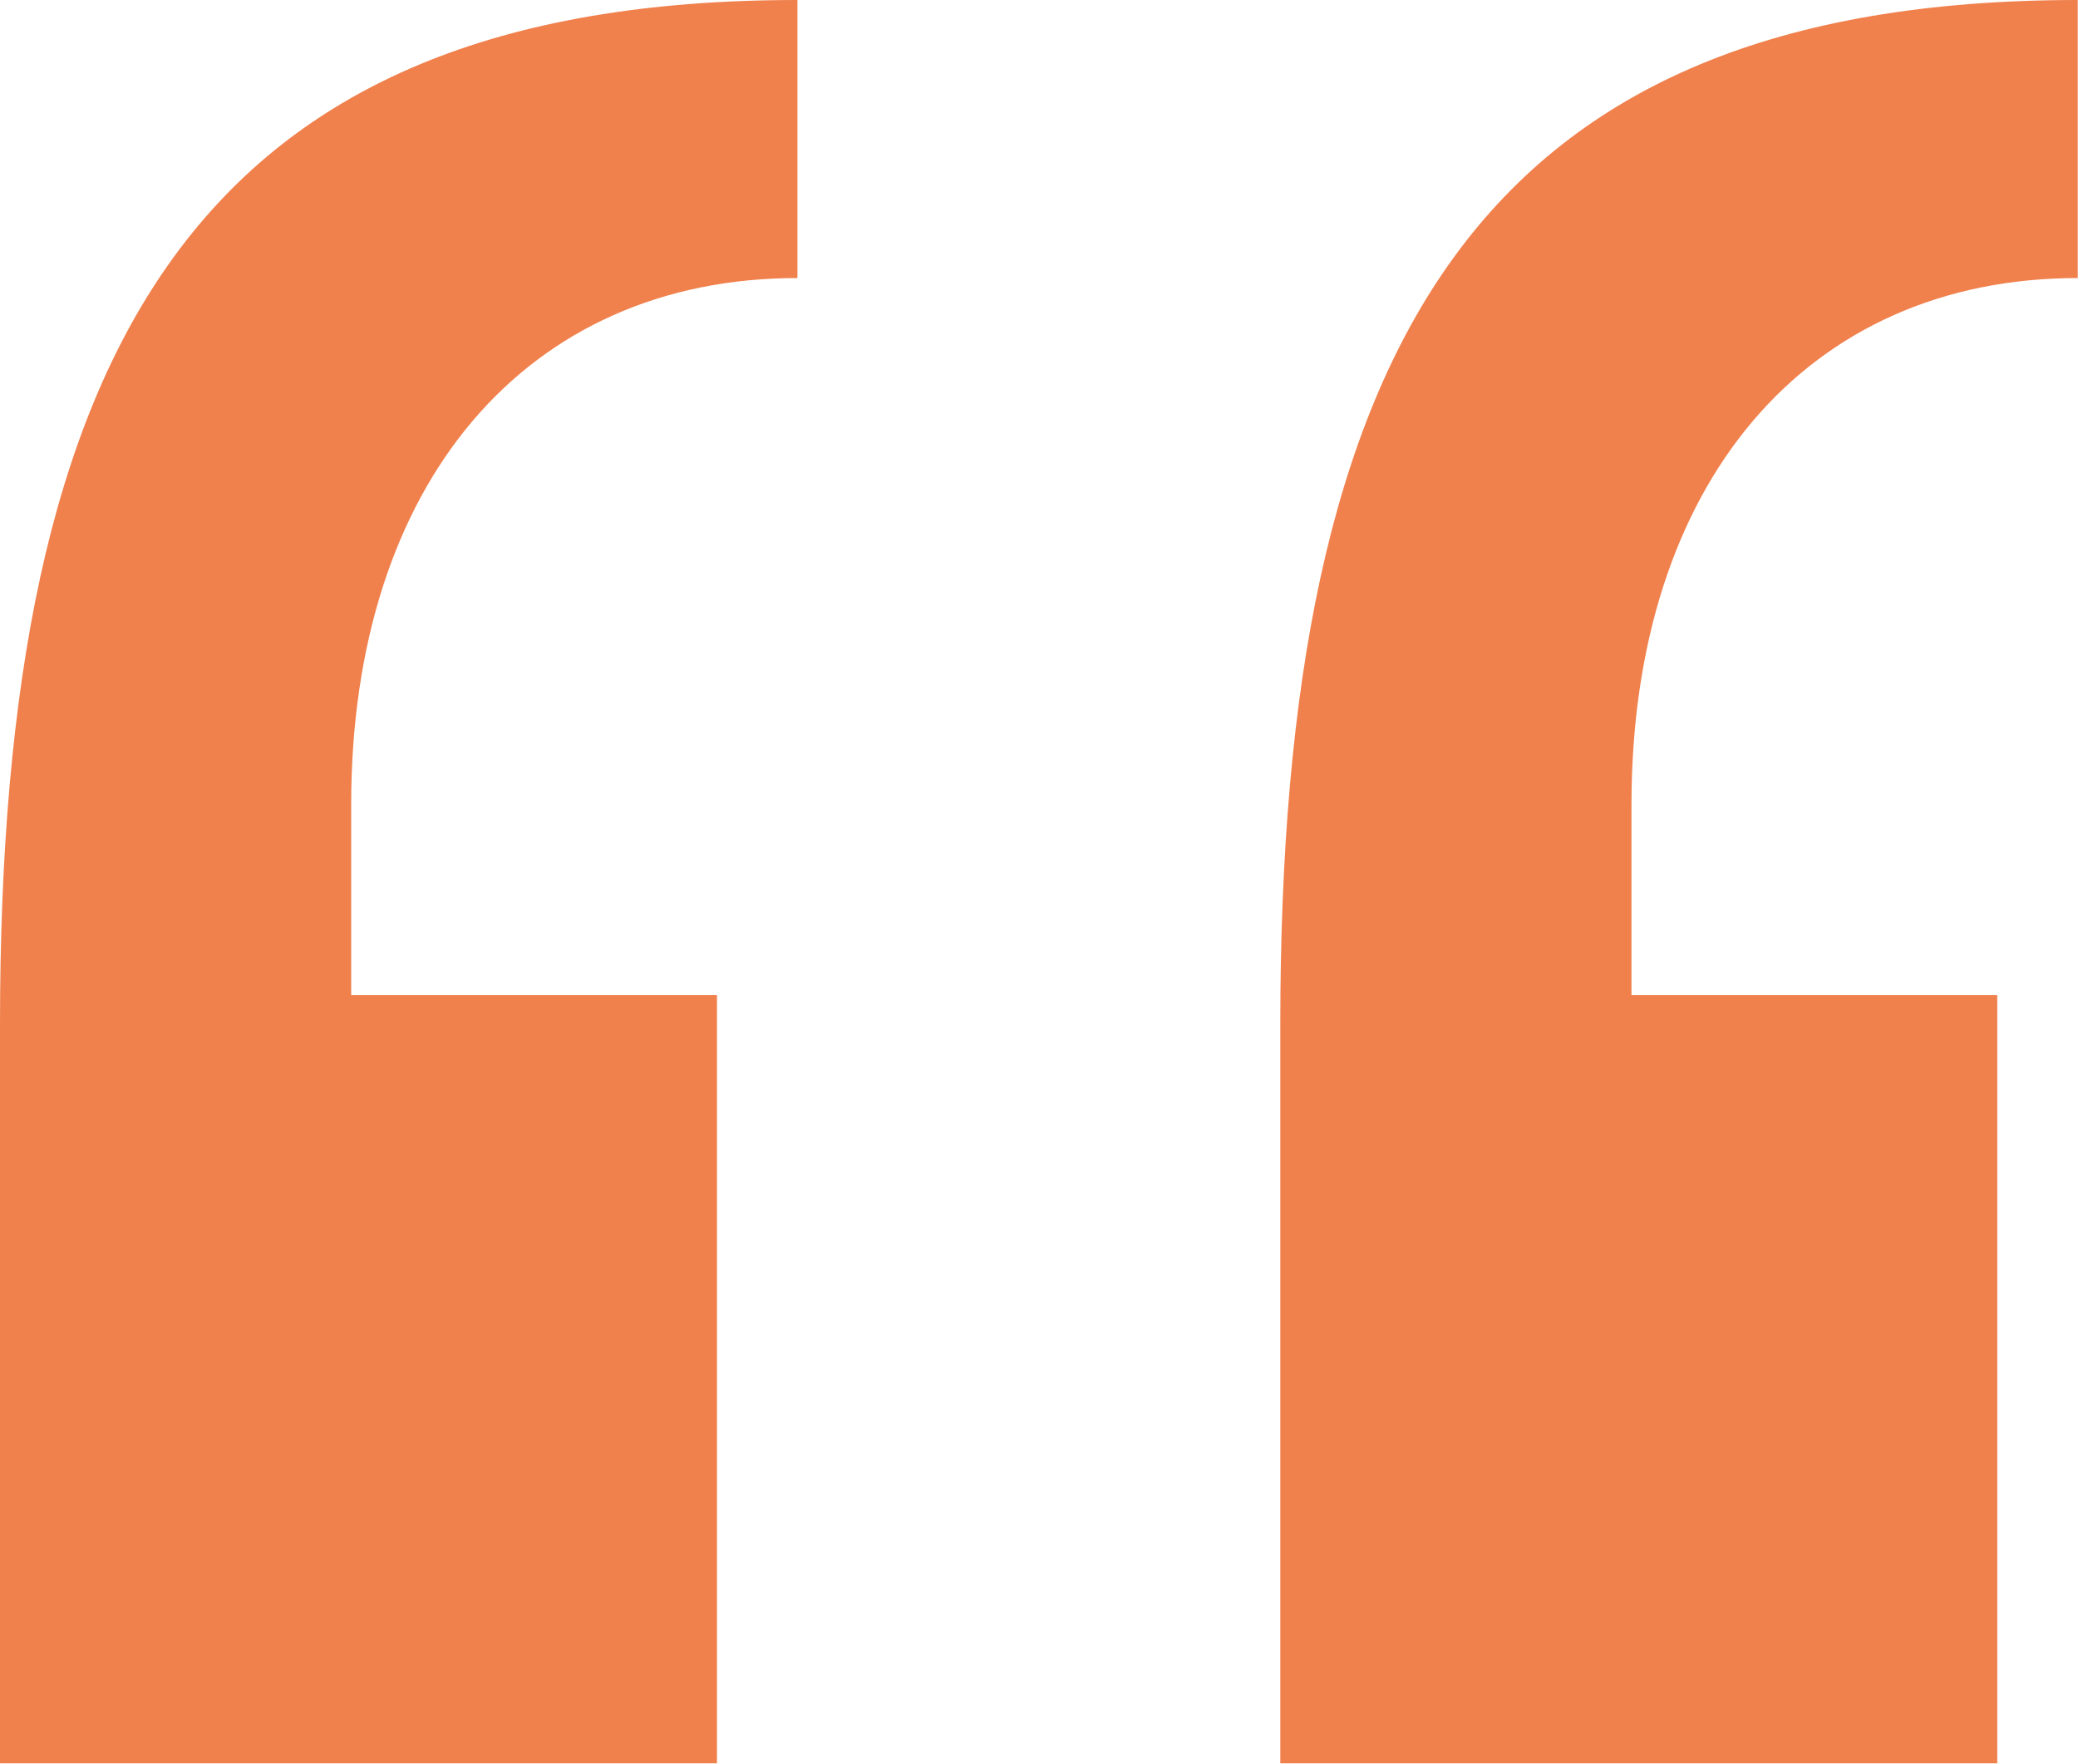
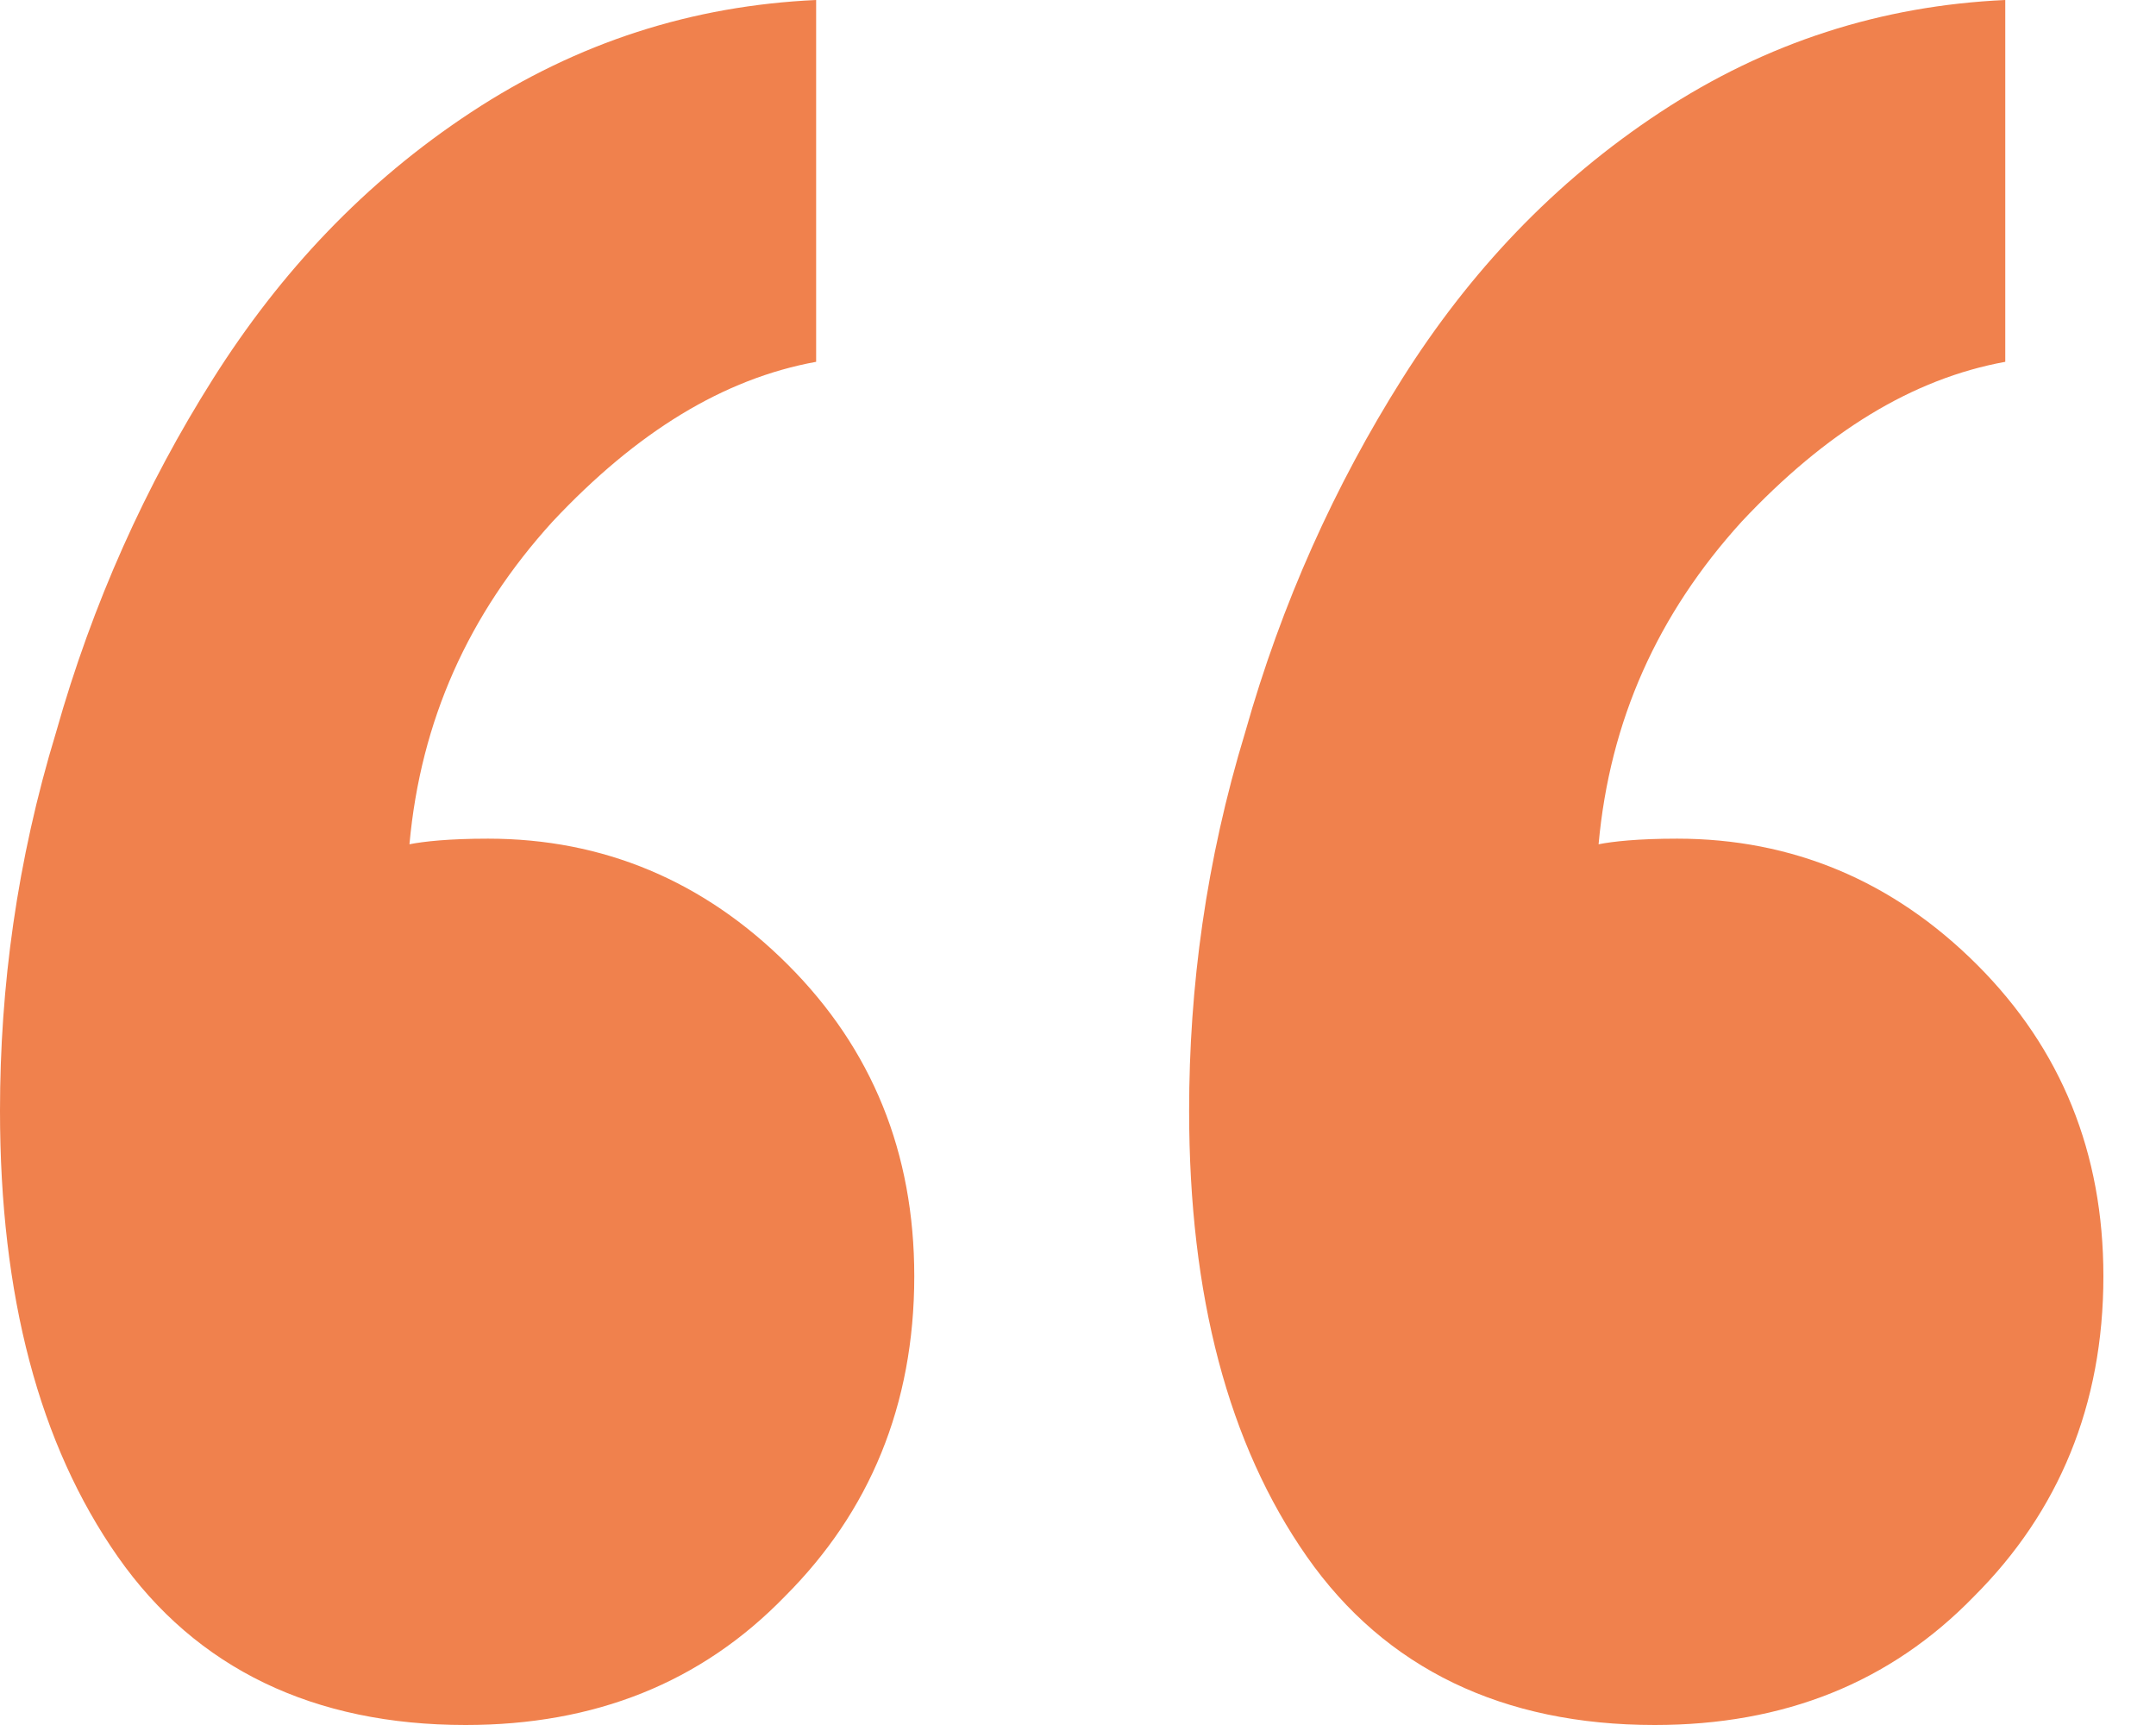
- <svg xmlns="http://www.w3.org/2000/svg" width="33" height="28" viewBox="0 0 33 28" fill="none">
-   <path d="M0 28H11.386V15.801H5.577V12.78C5.577 7.668 8.365 4.415 12.664 4.415V0C3.137 0 0 5.461 0 16.266V28ZM20.332 28H31.718V15.801H25.909V12.78C25.909 7.668 28.697 4.415 32.996 4.415V0C23.469 0 20.332 5.461 20.332 16.266V28Z" fill="#F0814D" />
+ <svg xmlns="http://www.w3.org/2000/svg" width="35" height="28" viewBox="0 0 35 28" fill="none">
+   <path d="M0 18.029C0 21.034 0.637 23.447 1.912 25.268C3.187 27.089 5.099 28 7.558 28C9.652 28 11.382 27.317 12.748 25.906C14.114 24.54 14.842 22.81 14.842 20.715C14.842 18.712 14.159 17.028 12.793 15.662C11.428 14.296 9.789 13.613 7.922 13.613C7.285 13.613 6.875 13.659 6.647 13.704C6.829 11.701 7.603 9.971 8.969 8.468C10.335 7.011 11.746 6.146 13.249 5.873V0C11.245 0.091 9.379 0.683 7.649 1.821C5.919 2.959 4.553 4.416 3.46 6.146C2.367 7.876 1.502 9.789 0.911 11.883C0.273 13.977 0 16.026 0 18.029ZM19.304 18.029C19.304 21.034 19.942 23.447 21.216 25.268C22.491 27.089 24.403 28 26.862 28C28.956 28 30.686 27.317 32.052 25.906C33.418 24.54 34.146 22.81 34.146 20.715C34.146 18.712 33.463 17.028 32.098 15.662C30.732 14.296 29.093 13.613 27.226 13.613C26.589 13.613 26.179 13.659 25.951 13.704C26.133 11.701 26.907 9.971 28.273 8.468C29.639 7.011 31.05 6.146 32.553 5.873V0C30.55 0.091 28.683 0.683 26.953 1.821C25.223 2.959 23.857 4.416 22.764 6.146C21.672 7.876 20.806 9.789 20.215 11.883C19.577 13.977 19.304 16.026 19.304 18.029Z" fill="#F0814D" />
</svg>
